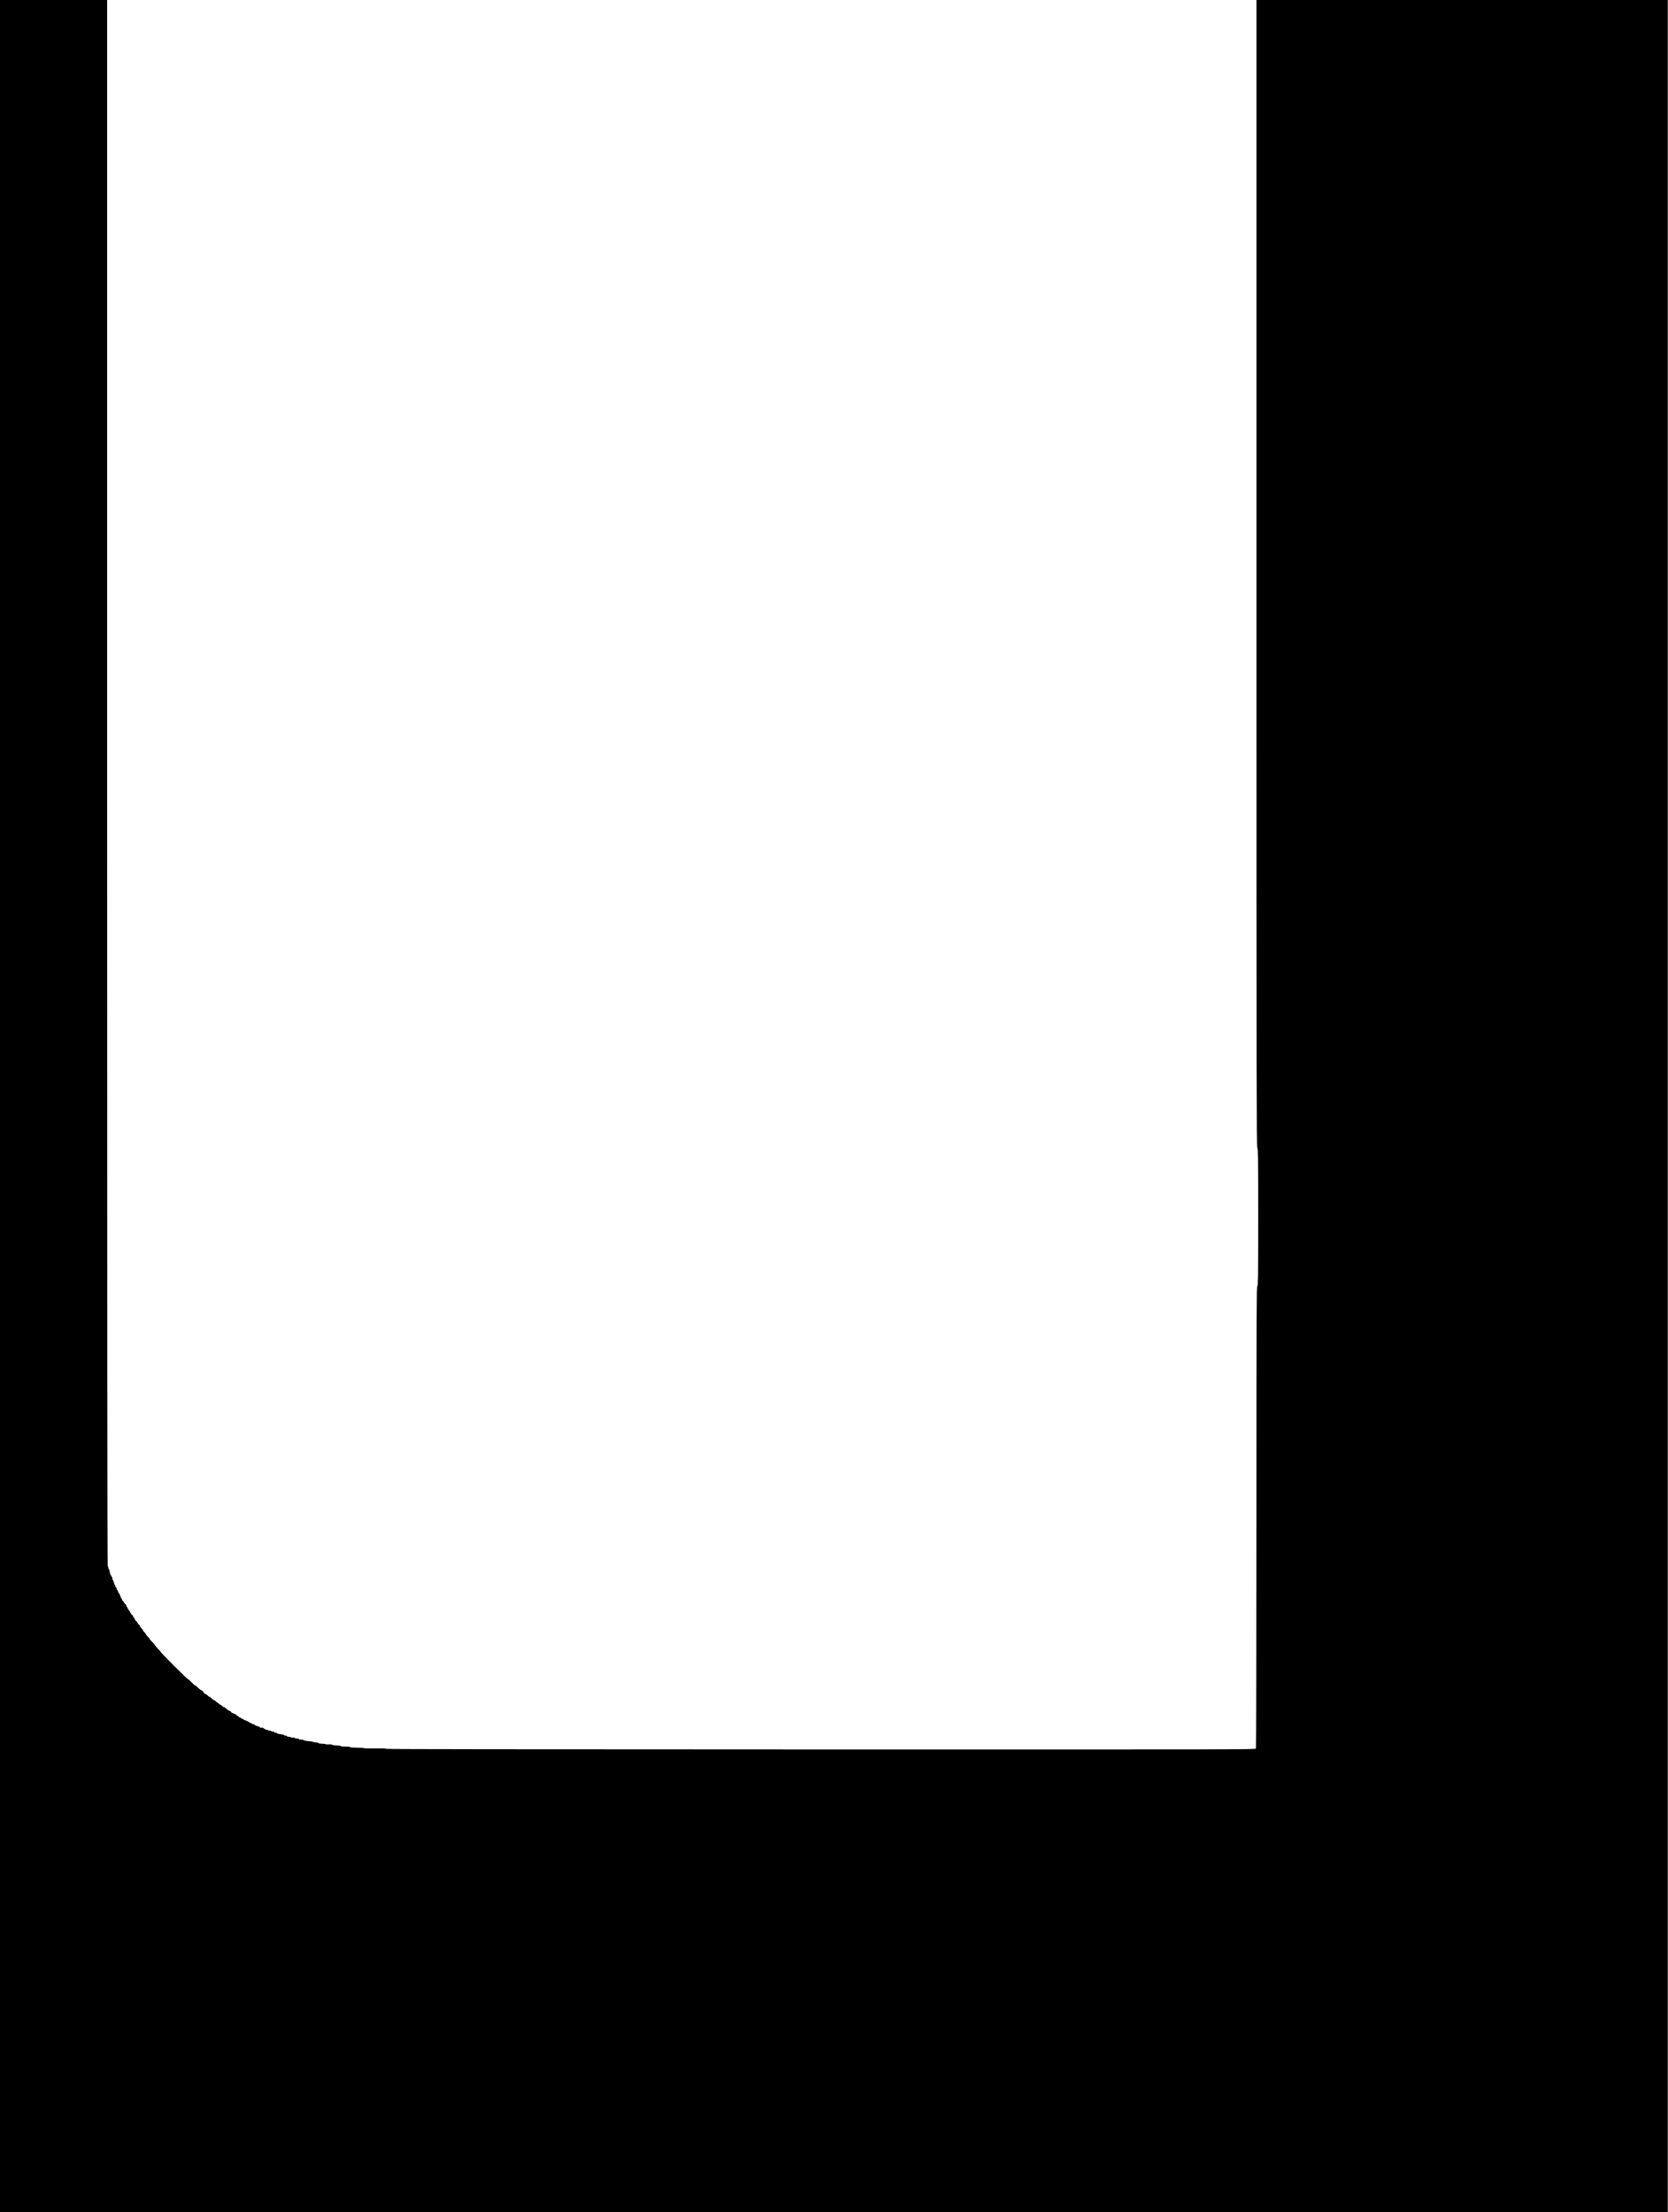
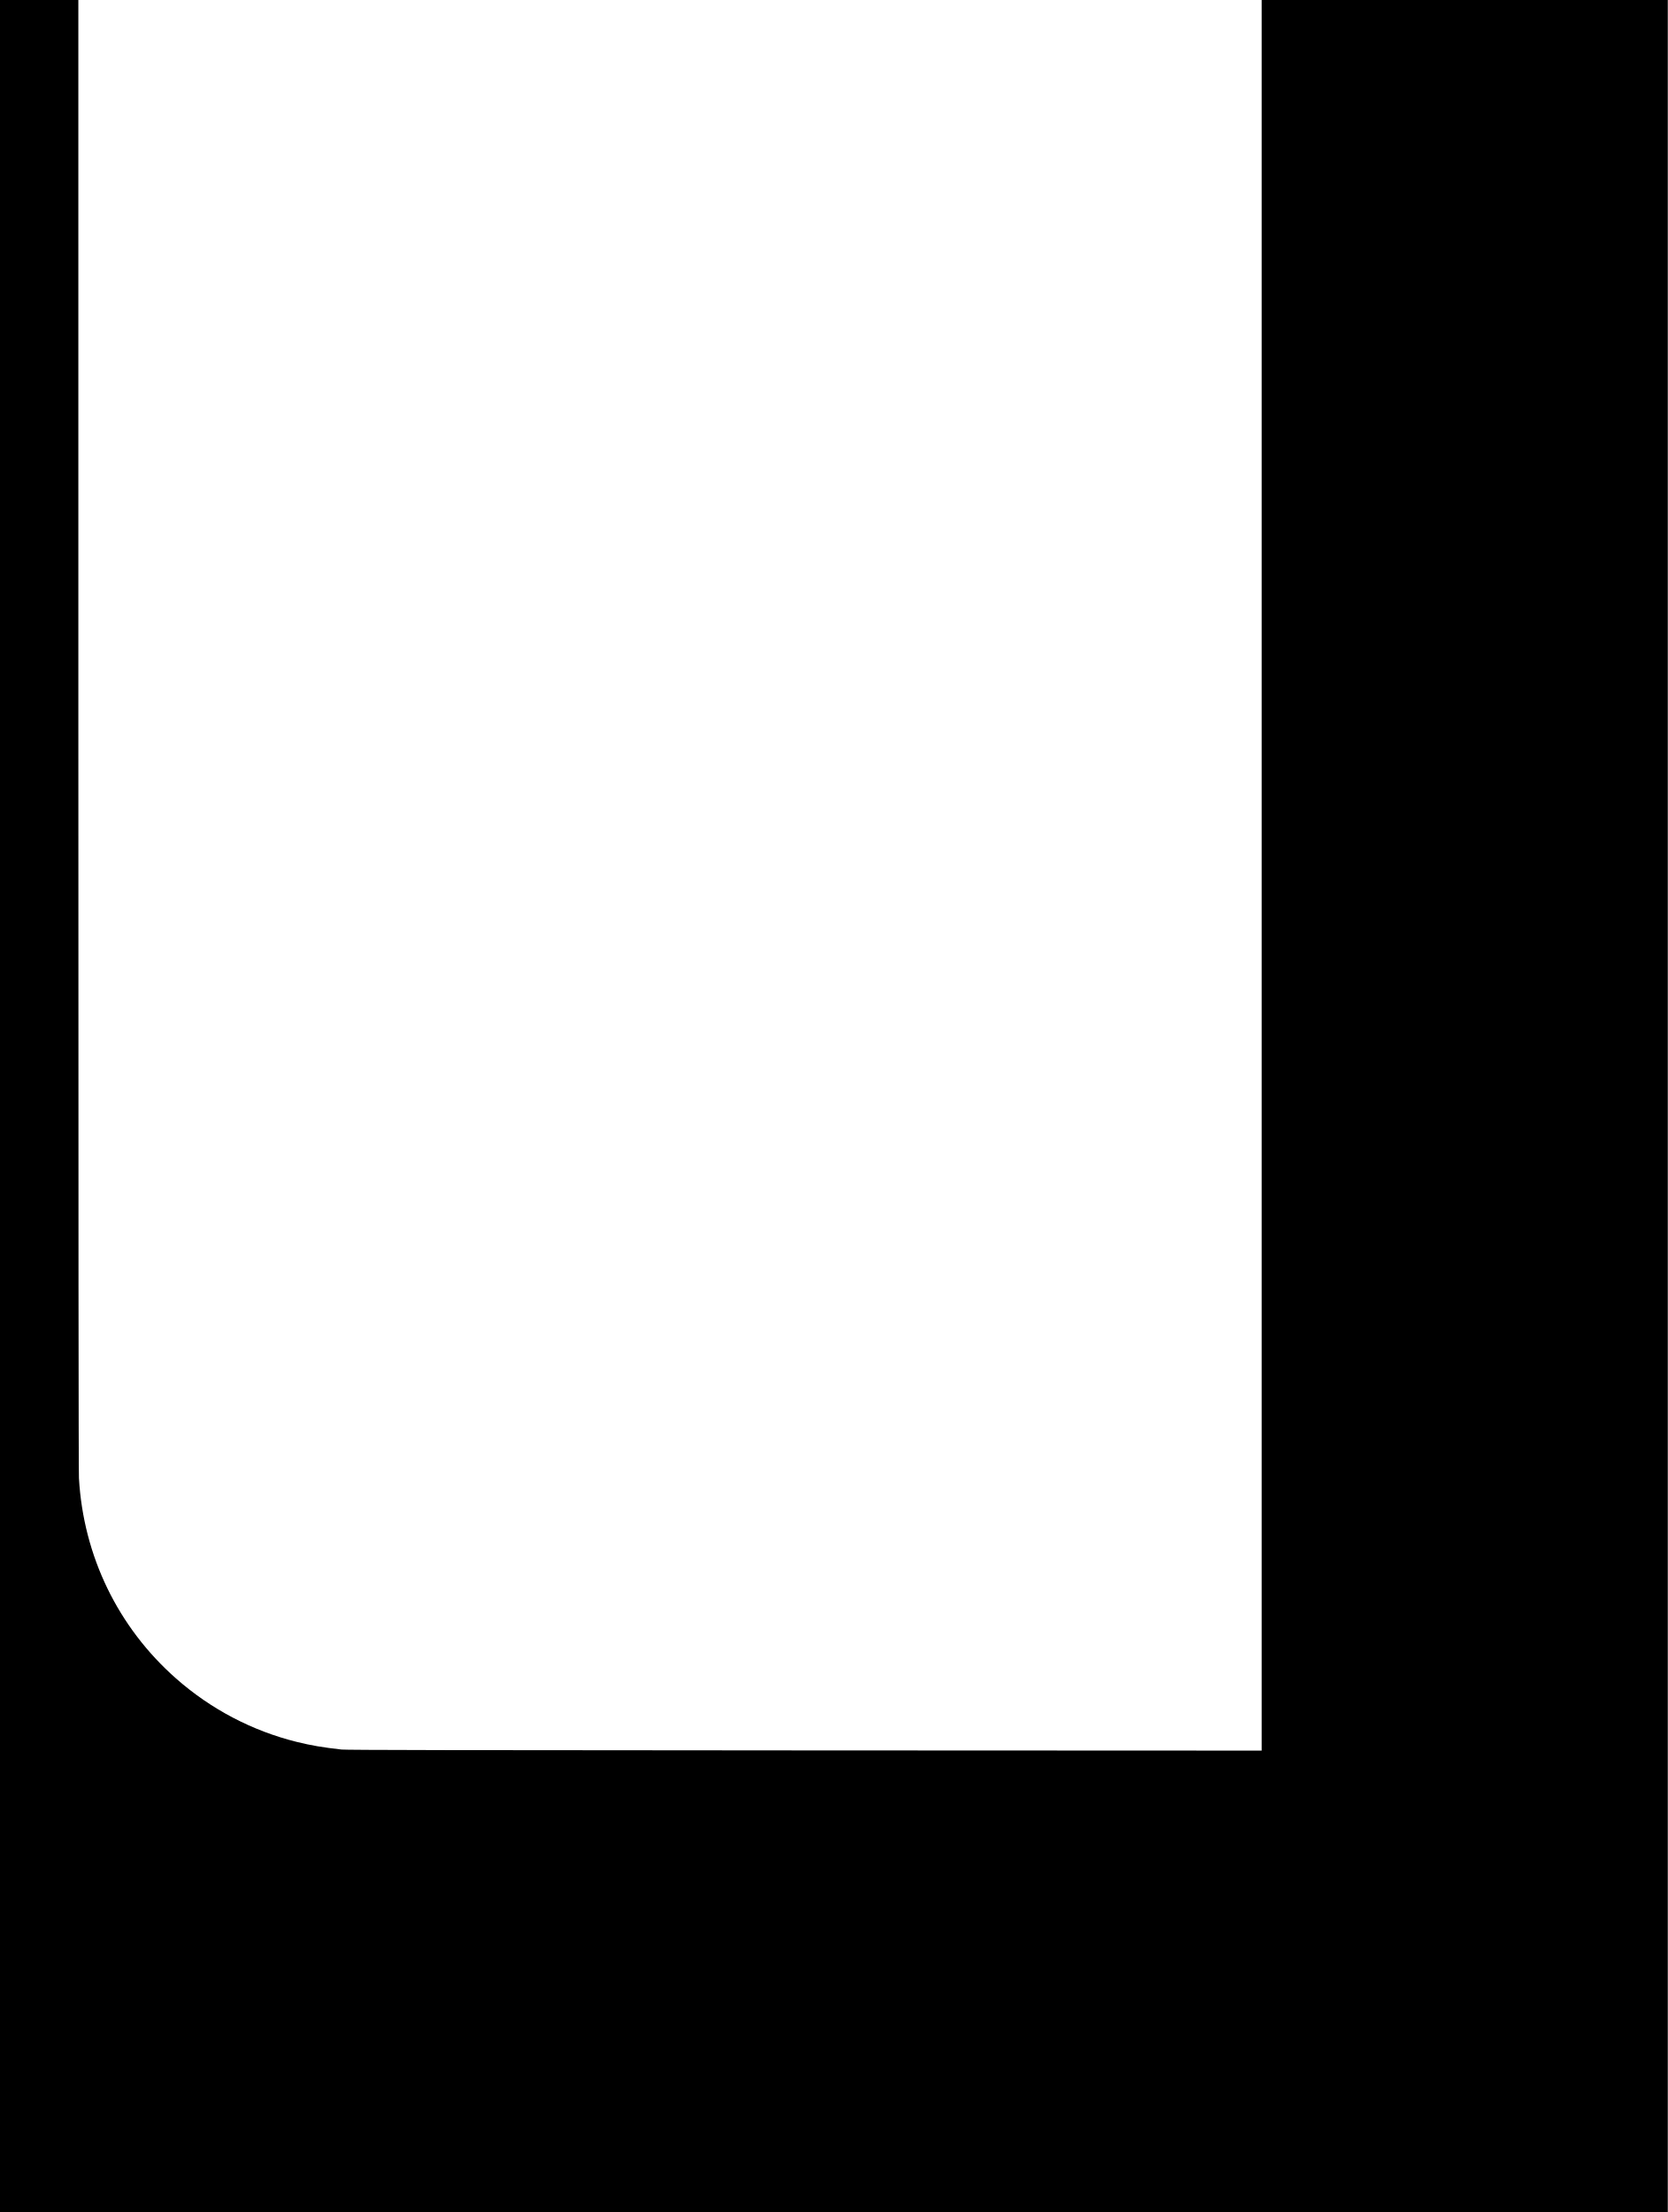
<svg xmlns="http://www.w3.org/2000/svg" width="2895" height="3840" viewBox="0 0 765.969 1016" version="1.1" id="svg1" xml:space="preserve">
  <defs id="defs1" />
  <g id="layer1">
-     <path style="fill:#000000" d="M 0,508 V 0 H 24.606 49.212 v 359.553 c 0,239.417 0.088,359.608 0.265,359.717 0.146,0.09 0.265,0.454 0.265,0.809 0,0.355 0.108,0.646 0.24,0.646 0.132,0 0.322,0.595 0.422,1.323 0.1,0.728 0.29,1.323 0.422,1.323 0.132,0 0.24,0.179 0.24,0.397 0,0.218 0.119,0.397 0.265,0.397 0.146,0 0.265,0.357 0.265,0.794 0,0.437 0.118,0.794 0.261,0.794 0.144,0 0.338,0.476 0.431,1.058 0.093,0.582 0.273,1.058 0.4,1.058 0.127,0 0.231,0.238 0.231,0.529 0,0.291 0.11,0.529 0.244,0.529 0.134,0 0.322,0.357 0.418,0.794 0.096,0.437 0.284,0.794 0.418,0.794 0.134,0 0.244,0.238 0.244,0.529 0,0.291 0.091,0.529 0.202,0.529 0.212,0 1.121,1.931 1.121,2.383 0,0.145 0.119,0.263 0.265,0.263 0.146,0 0.265,0.238 0.265,0.529 0,0.291 0.122,0.529 0.271,0.529 0.149,0 0.385,0.301 0.525,0.668 0.14,0.368 0.434,0.737 0.655,0.822 0.22,0.085 0.401,0.379 0.401,0.655 0,0.275 0.119,0.501 0.265,0.501 0.146,0 0.265,0.17 0.265,0.378 0,0.208 0.149,0.54 0.331,0.739 0.449,0.489 0.94,1.273 1.253,1.999 0.143,0.331 0.44,0.671 0.661,0.756 0.22,0.085 0.401,0.366 0.401,0.626 0,0.26 0.179,0.541 0.397,0.625 0.218,0.084 0.397,0.366 0.397,0.627 0,0.261 0.298,0.698 0.661,0.971 0.364,0.273 0.661,0.658 0.661,0.854 0,0.197 0.238,0.506 0.529,0.688 0.291,0.182 0.529,0.497 0.529,0.7 0,0.203 0.298,0.645 0.661,0.982 0.364,0.337 0.661,0.743 0.661,0.903 0,0.159 0.298,0.566 0.661,0.903 0.364,0.337 0.662,0.718 0.664,0.847 0.001,0.129 0.418,0.673 0.926,1.209 0.508,0.536 0.924,1.062 0.924,1.17 0,0.107 0.536,0.709 1.191,1.336 0.655,0.627 1.191,1.26 1.191,1.406 0,0.146 0.595,0.864 1.323,1.595 0.728,0.731 1.323,1.429 1.323,1.551 0,0.336 12.394,12.69 12.562,12.522 0.081,-0.081 0.782,0.53 1.558,1.357 0.776,0.827 1.553,1.504 1.726,1.504 0.173,0 0.768,0.476 1.321,1.058 0.554,0.582 1.16,1.058 1.347,1.058 0.355,0 1.329,0.986 1.329,1.346 0,0.113 0.258,0.288 0.573,0.388 0.315,0.1 0.856,0.465 1.203,0.812 0.346,0.346 0.755,0.63 0.908,0.63 0.153,0 0.608,0.353 1.012,0.784 0.403,0.431 0.807,0.71 0.898,0.619 0.091,-0.091 0.389,0.092 0.661,0.406 0.273,0.314 0.576,0.572 0.675,0.572 0.098,0 0.5,0.298 0.892,0.661 0.392,0.364 0.837,0.661 0.988,0.661 0.151,0 0.442,0.232 0.646,0.515 0.204,0.283 0.475,0.451 0.602,0.373 0.127,-0.078 0.446,0.107 0.71,0.411 0.264,0.304 0.615,0.553 0.78,0.553 0.165,0 0.3,0.107 0.3,0.239 0,0.131 0.359,0.364 0.797,0.517 0.438,0.153 0.868,0.462 0.954,0.687 0.086,0.225 0.383,0.409 0.658,0.409 0.275,0 0.501,0.126 0.501,0.28 0,0.154 0.125,0.203 0.279,0.108 0.153,-0.095 0.495,0.077 0.759,0.381 0.264,0.304 0.615,0.553 0.78,0.553 0.165,0 0.3,0.117 0.3,0.26 0,0.143 0.298,0.334 0.661,0.426 0.364,0.091 0.661,0.272 0.661,0.402 0,0.13 0.238,0.236 0.529,0.236 0.291,0 0.529,0.119 0.529,0.265 0,0.146 0.118,0.265 0.263,0.265 0.452,0 2.383,0.908 2.383,1.121 0,0.111 0.238,0.202 0.529,0.202 0.291,0 0.529,0.119 0.529,0.265 0,0.146 0.089,0.252 0.198,0.236 0.4,-0.058 1.389,0.362 1.389,0.589 0,0.129 0.214,0.234 0.476,0.234 0.564,0 1.9,0.586 1.903,0.835 10e-4,0.096 0.252,0.108 0.558,0.028 0.306,-0.08 0.633,-0.039 0.728,0.091 0.293,0.405 1.33,0.898 1.888,0.898 0.293,0 0.533,0.108 0.533,0.24 0,0.132 0.225,0.181 0.499,0.109 0.275,-0.072 0.579,-10e-4 0.677,0.157 0.098,0.158 0.468,0.288 0.824,0.288 0.355,0 0.646,0.119 0.646,0.265 0,0.146 0.298,0.265 0.661,0.265 0.364,0 0.661,0.113 0.661,0.251 0,0.138 0.714,0.332 1.587,0.431 0.873,0.099 1.587,0.283 1.587,0.41 0,0.127 0.298,0.23 0.661,0.23 0.364,0 0.661,0.119 0.661,0.265 0,0.146 0.417,0.265 0.926,0.265 0.509,0 0.926,0.116 0.926,0.258 0,0.143 0.339,0.19 0.762,0.106 0.433,-0.087 0.839,-0.027 0.942,0.139 0.099,0.16 0.59,0.291 1.091,0.291 0.501,0 0.91,0.119 0.91,0.265 0,0.146 0.476,0.265 1.058,0.265 0.582,0 1.058,0.109 1.058,0.242 0,0.133 0.923,0.317 2.05,0.409 1.128,0.092 2.257,0.281 2.51,0.419 0.253,0.139 0.878,0.252 1.389,0.252 0.511,0 0.93,0.119 0.93,0.265 0,0.147 0.706,0.265 1.587,0.265 0.873,0 1.587,0.099 1.587,0.22 0,0.121 0.639,0.167 1.421,0.102 0.881,-0.073 1.49,-0.006 1.603,0.177 0.105,0.171 0.955,0.295 2.018,0.295 1.048,0 1.837,0.114 1.837,0.265 0,0.156 0.926,0.265 2.249,0.265 1.323,0 2.249,0.109 2.249,0.265 0,0.162 1.235,0.265 3.175,0.265 1.746,0 3.175,0.089 3.175,0.198 -1e-4,0.109 2.282,0.164 5.071,0.121 3.156,-0.048 5.132,0.022 5.233,0.185 0.107,0.173 67.962,0.277 199.638,0.304 194.053,0.04 199.481,0.028 199.668,-0.45 0.106,-0.27 0.201,-48.146 0.212,-106.39 0.016,-93.948 0.063,-105.9 0.415,-105.9 0.35,0 0.397,-3.704 0.397,-31.75 0,-28.046 -0.046,-31.75 -0.397,-31.75 -0.352,0 -0.397,-29.472 -0.397,-263.657 V 0 h 94.456 94.456 V 508 1016 H 382.984 0 Z" id="path2" />
+     <path style="fill:#000000" d="M 0,508 V 0 h 17.992 17.992 l 0.004,337.145 c 0.002,220.983 0.095,338.741 0.268,341.776 2.039,35.754 17.894,68.473 44.598,92.032 15.939,14.062 34.957,24.054 55.43,29.124 6.583,1.63 11.894,2.534 20.615,3.509 2.097,0.234 54.25,0.332 212.659,0.4 l 209.881,0.089 V 402.038 0 h 93.266 93.266 V 508 1016 H 382.984 0 Z" id="path1" />
  </g>
</svg>
